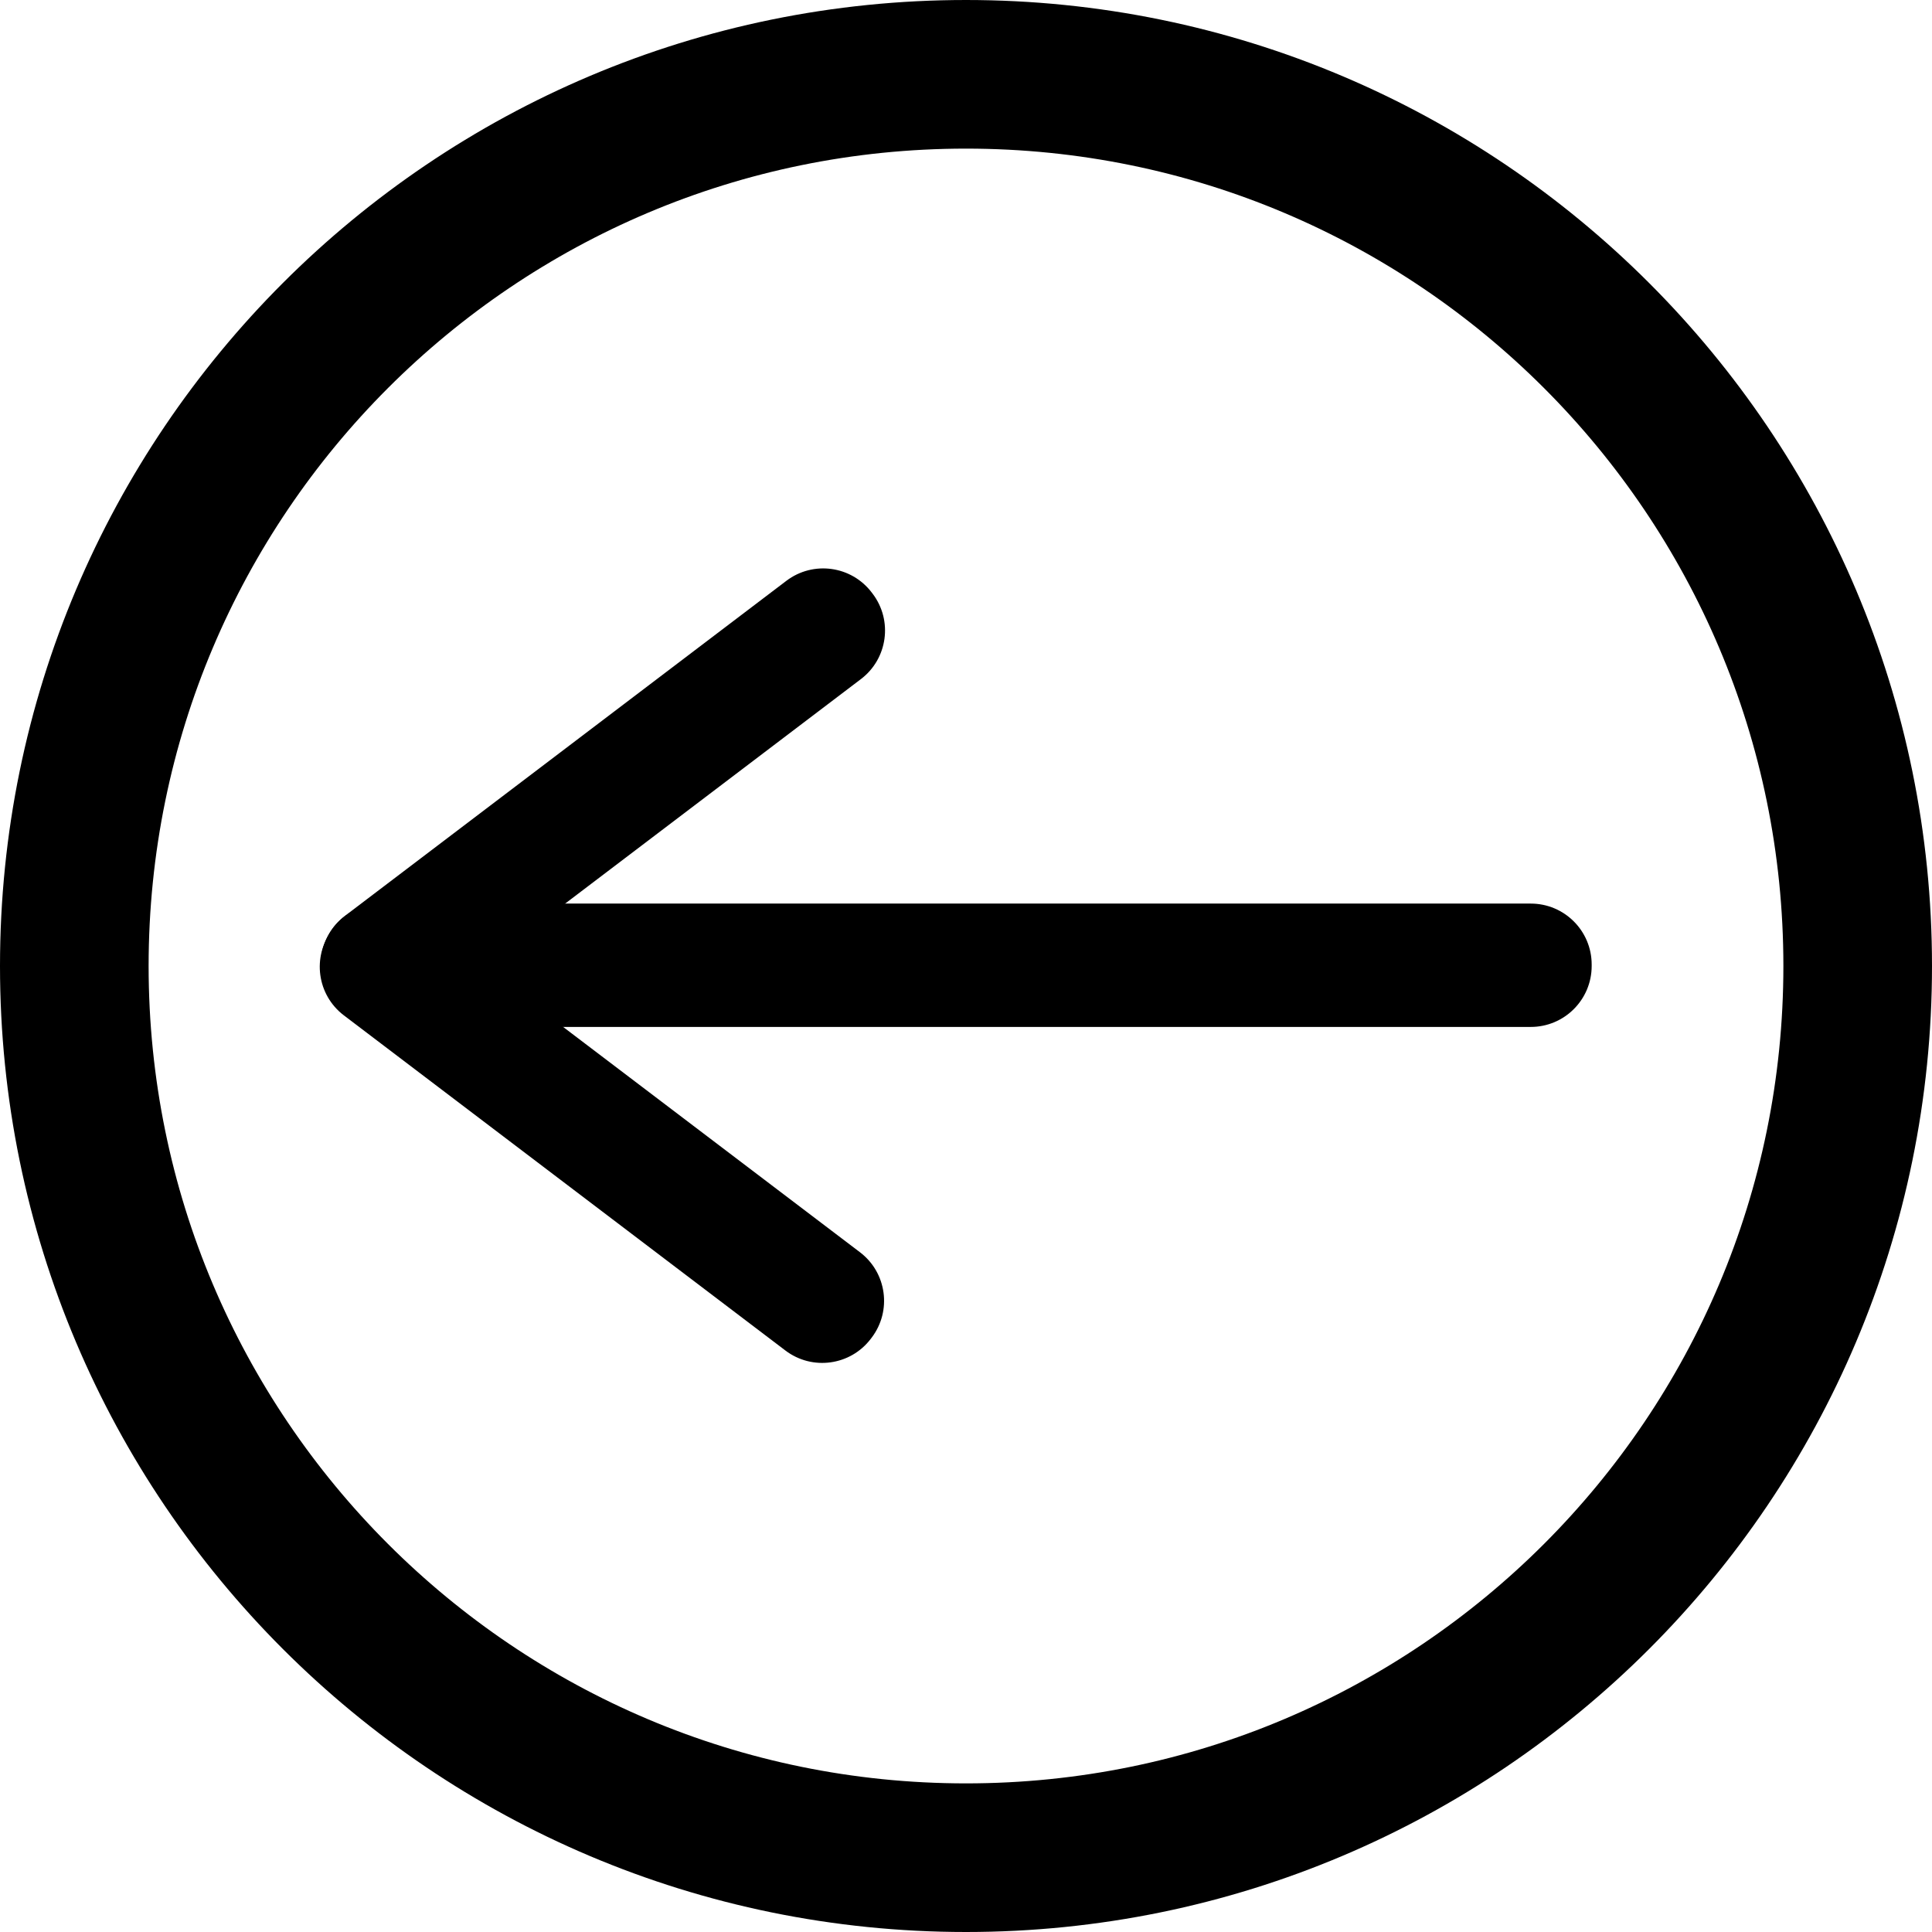
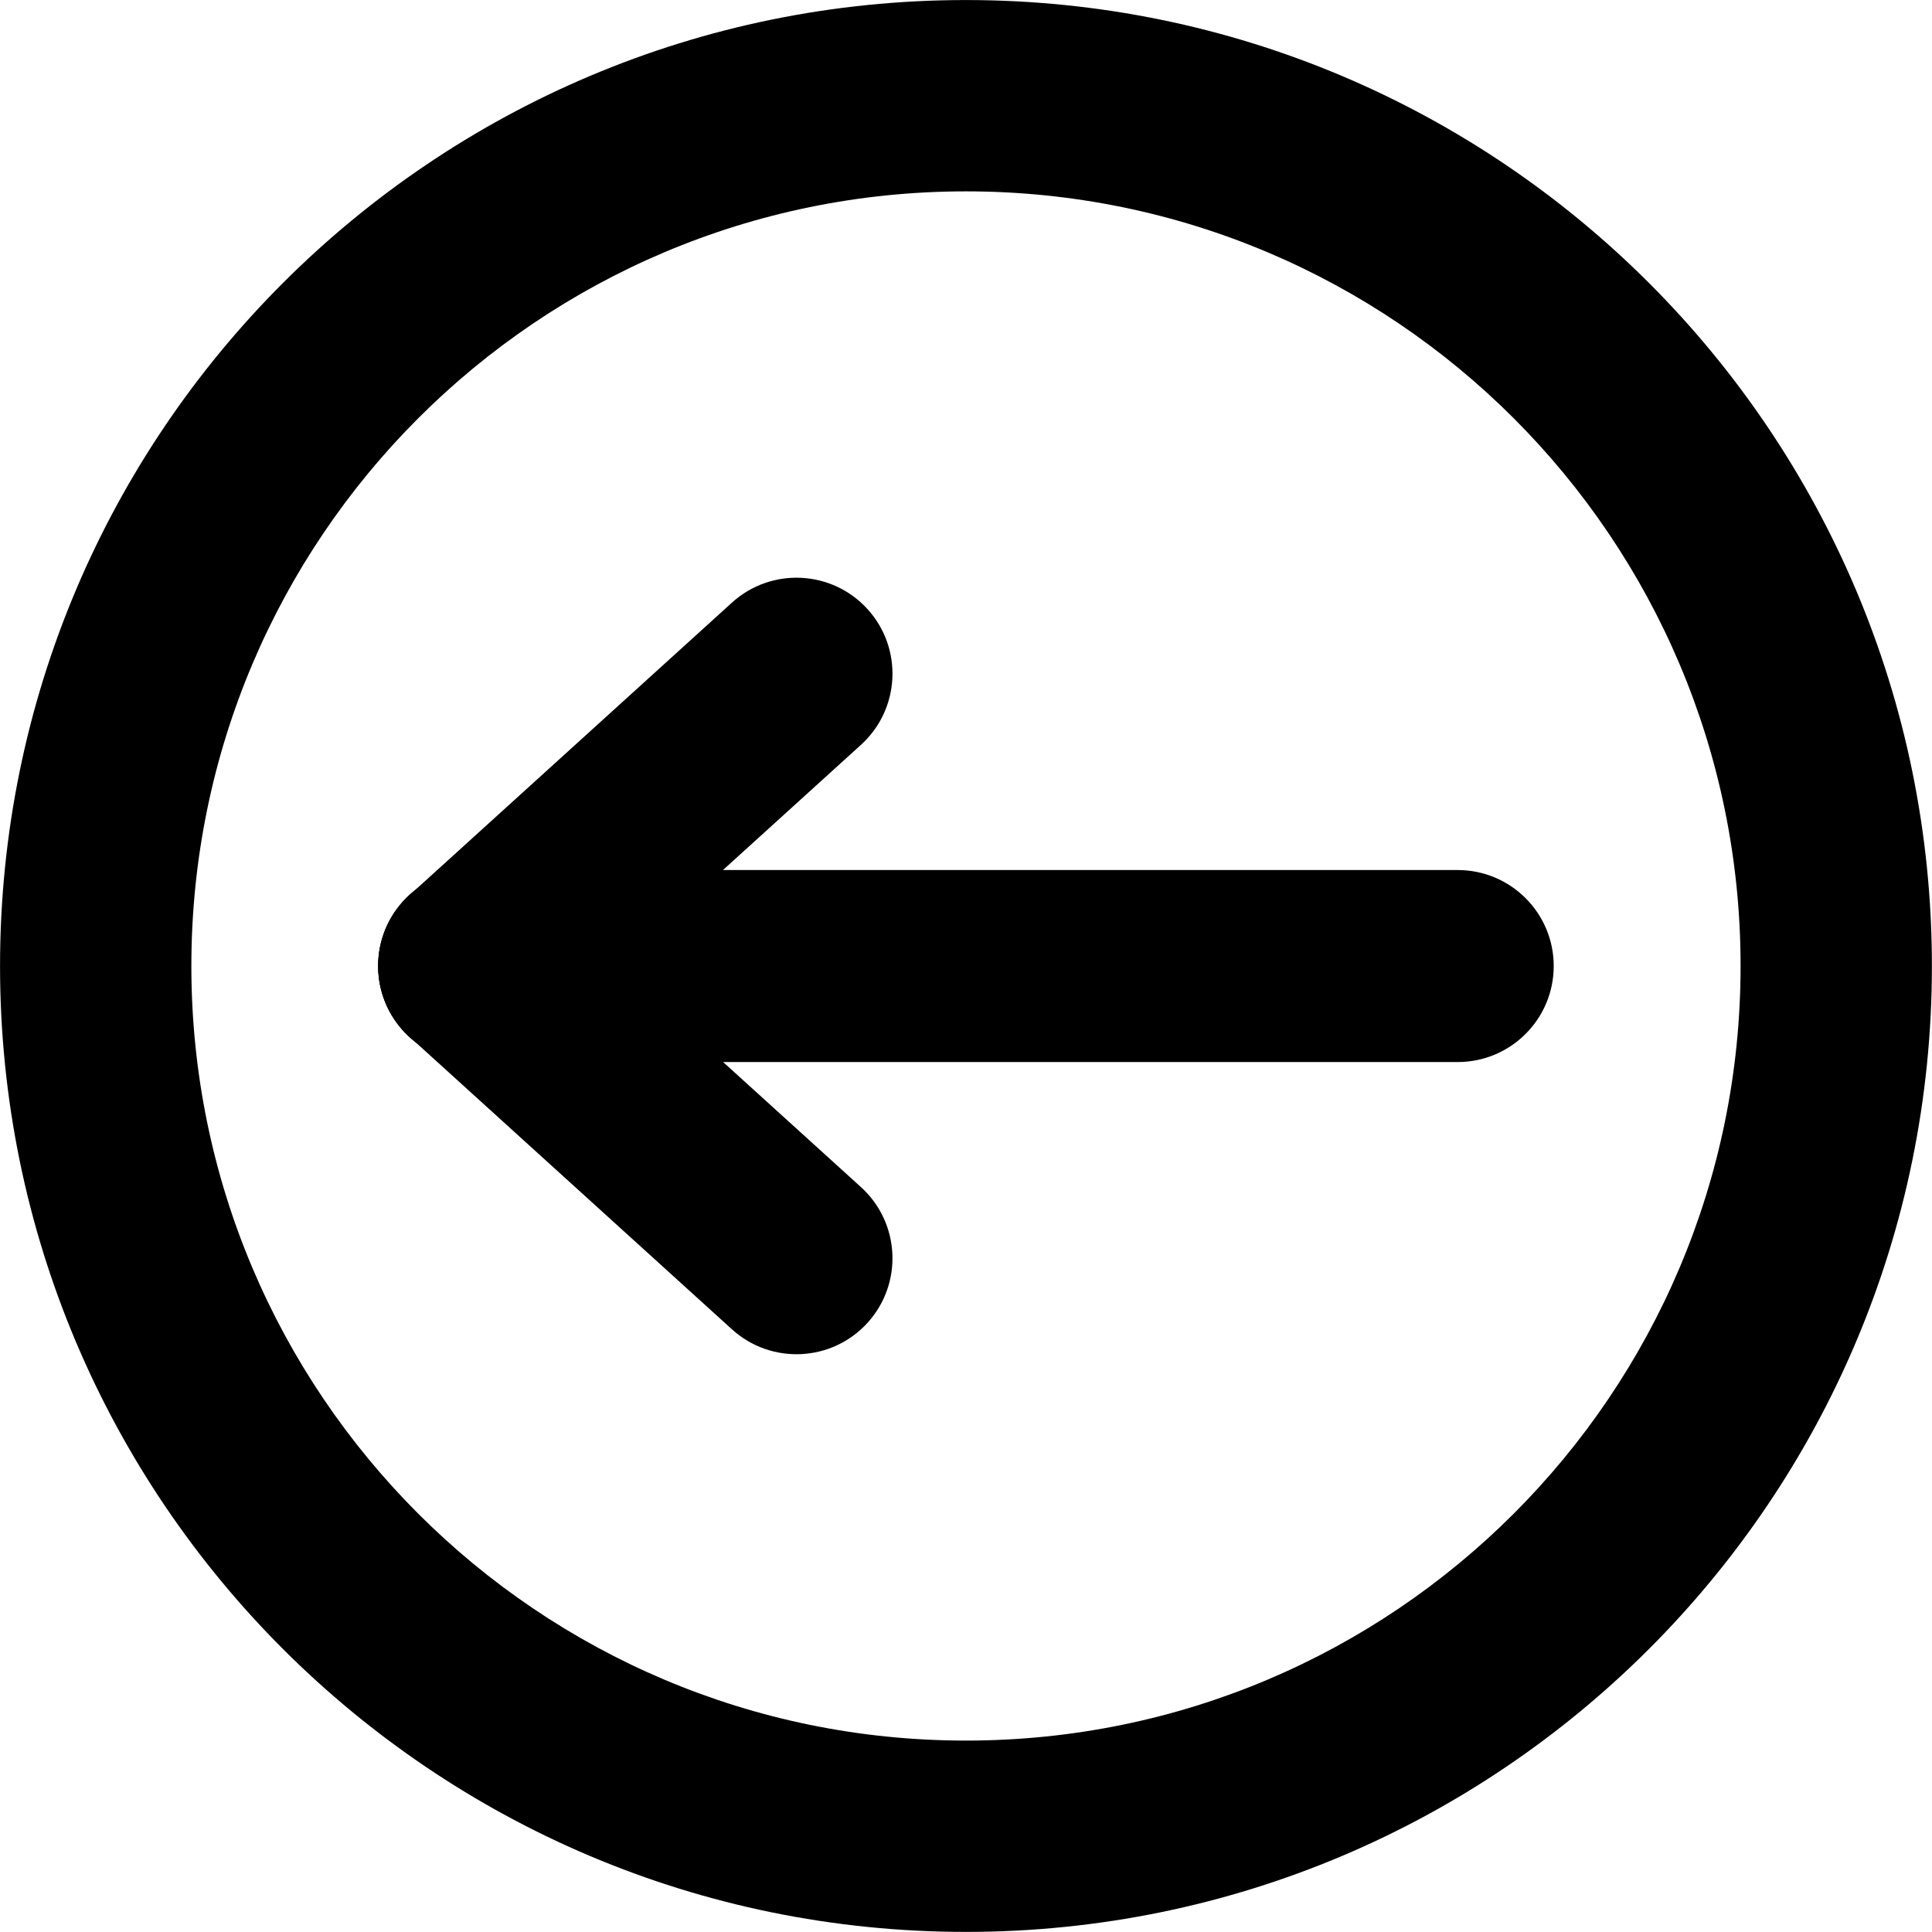
- <svg xmlns="http://www.w3.org/2000/svg" id="f740f2c5-843a-4323-84a2-3d5d81999f64" width="1em" height="1em" viewBox="0 0 13 13">
-   <circle cx="6.5" cy="6.5" r="6" fill="none" stroke="#000" stroke-miterlimit="10" />
-   <rect x="3.65" y="7.59" width="8.55" height="0.83" rx="0.41" transform="translate(14.36 14.5) rotate(-180)" />
-   <rect x="3.27" y="6.46" width="4.55" height="0.83" rx="0.41" transform="translate(12.63 7.49) rotate(142.8)" />
-   <rect x="3.27" y="8.71" width="4.55" height="0.83" rx="0.41" transform="translate(2.95 18.25) rotate(-142.8)" />
+ <svg xmlns="http://www.w3.org/2000/svg" width="13.875" height="13.875" viewBox="0 0 13.875 13.875">
+   <path d="M8,1.063A6.937,6.937,0,1,0,14.937,8,6.937,6.937,0,0,0,8,1.063Zm0,12.5A5.563,5.563,0,1,1,13.563,8,5.563,5.563,0,0,1,8,13.563Z" transform="translate(-1.0627 -1.0627)" />
+   <rect x="4.935" y="4.698" width="1.379" height="4.505" rx="0.69" transform="translate(3.1945 14.7245) rotate(-132.2183)" />
+   <rect x="7.31" y="3.779" width="1.379" height="8.442" rx="0.69" transform="translate(-1.0627 14.9373) rotate(-90)" />
+   <rect x="4.935" y="6.797" width="1.379" height="4.505" rx="0.69" transform="translate(15.0439 9.9014) rotate(132.2184)" />
</svg>
